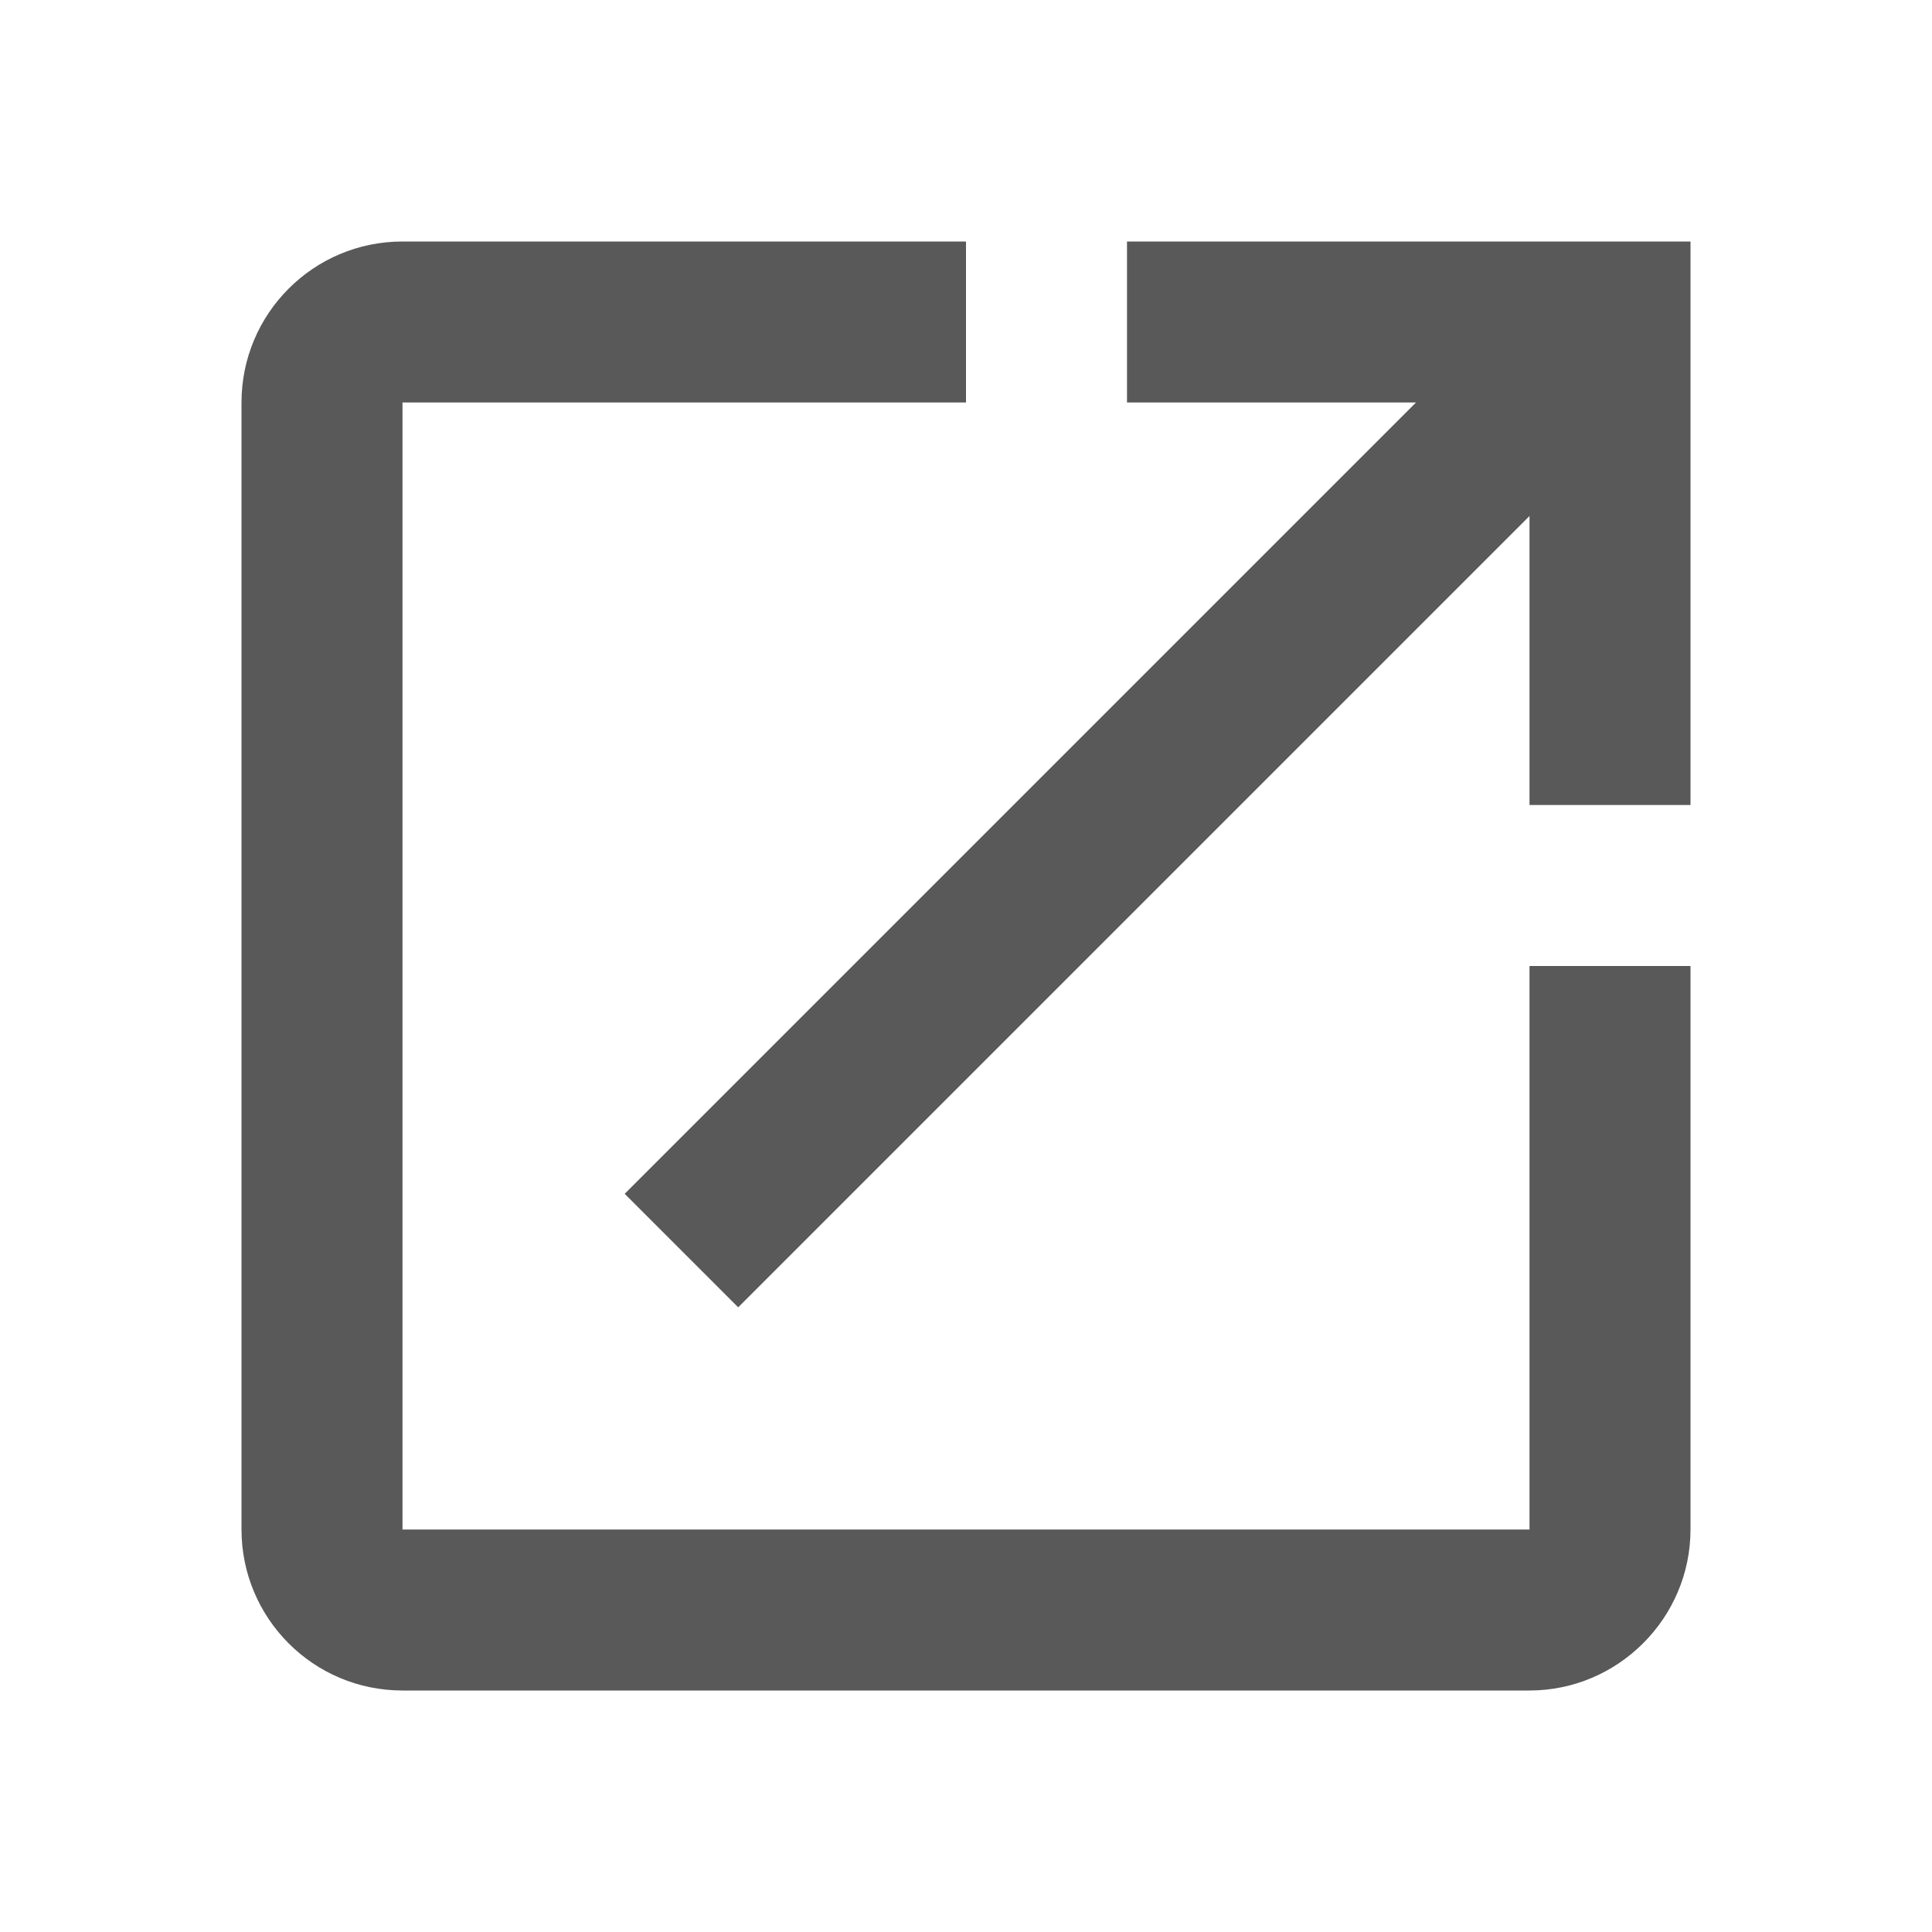
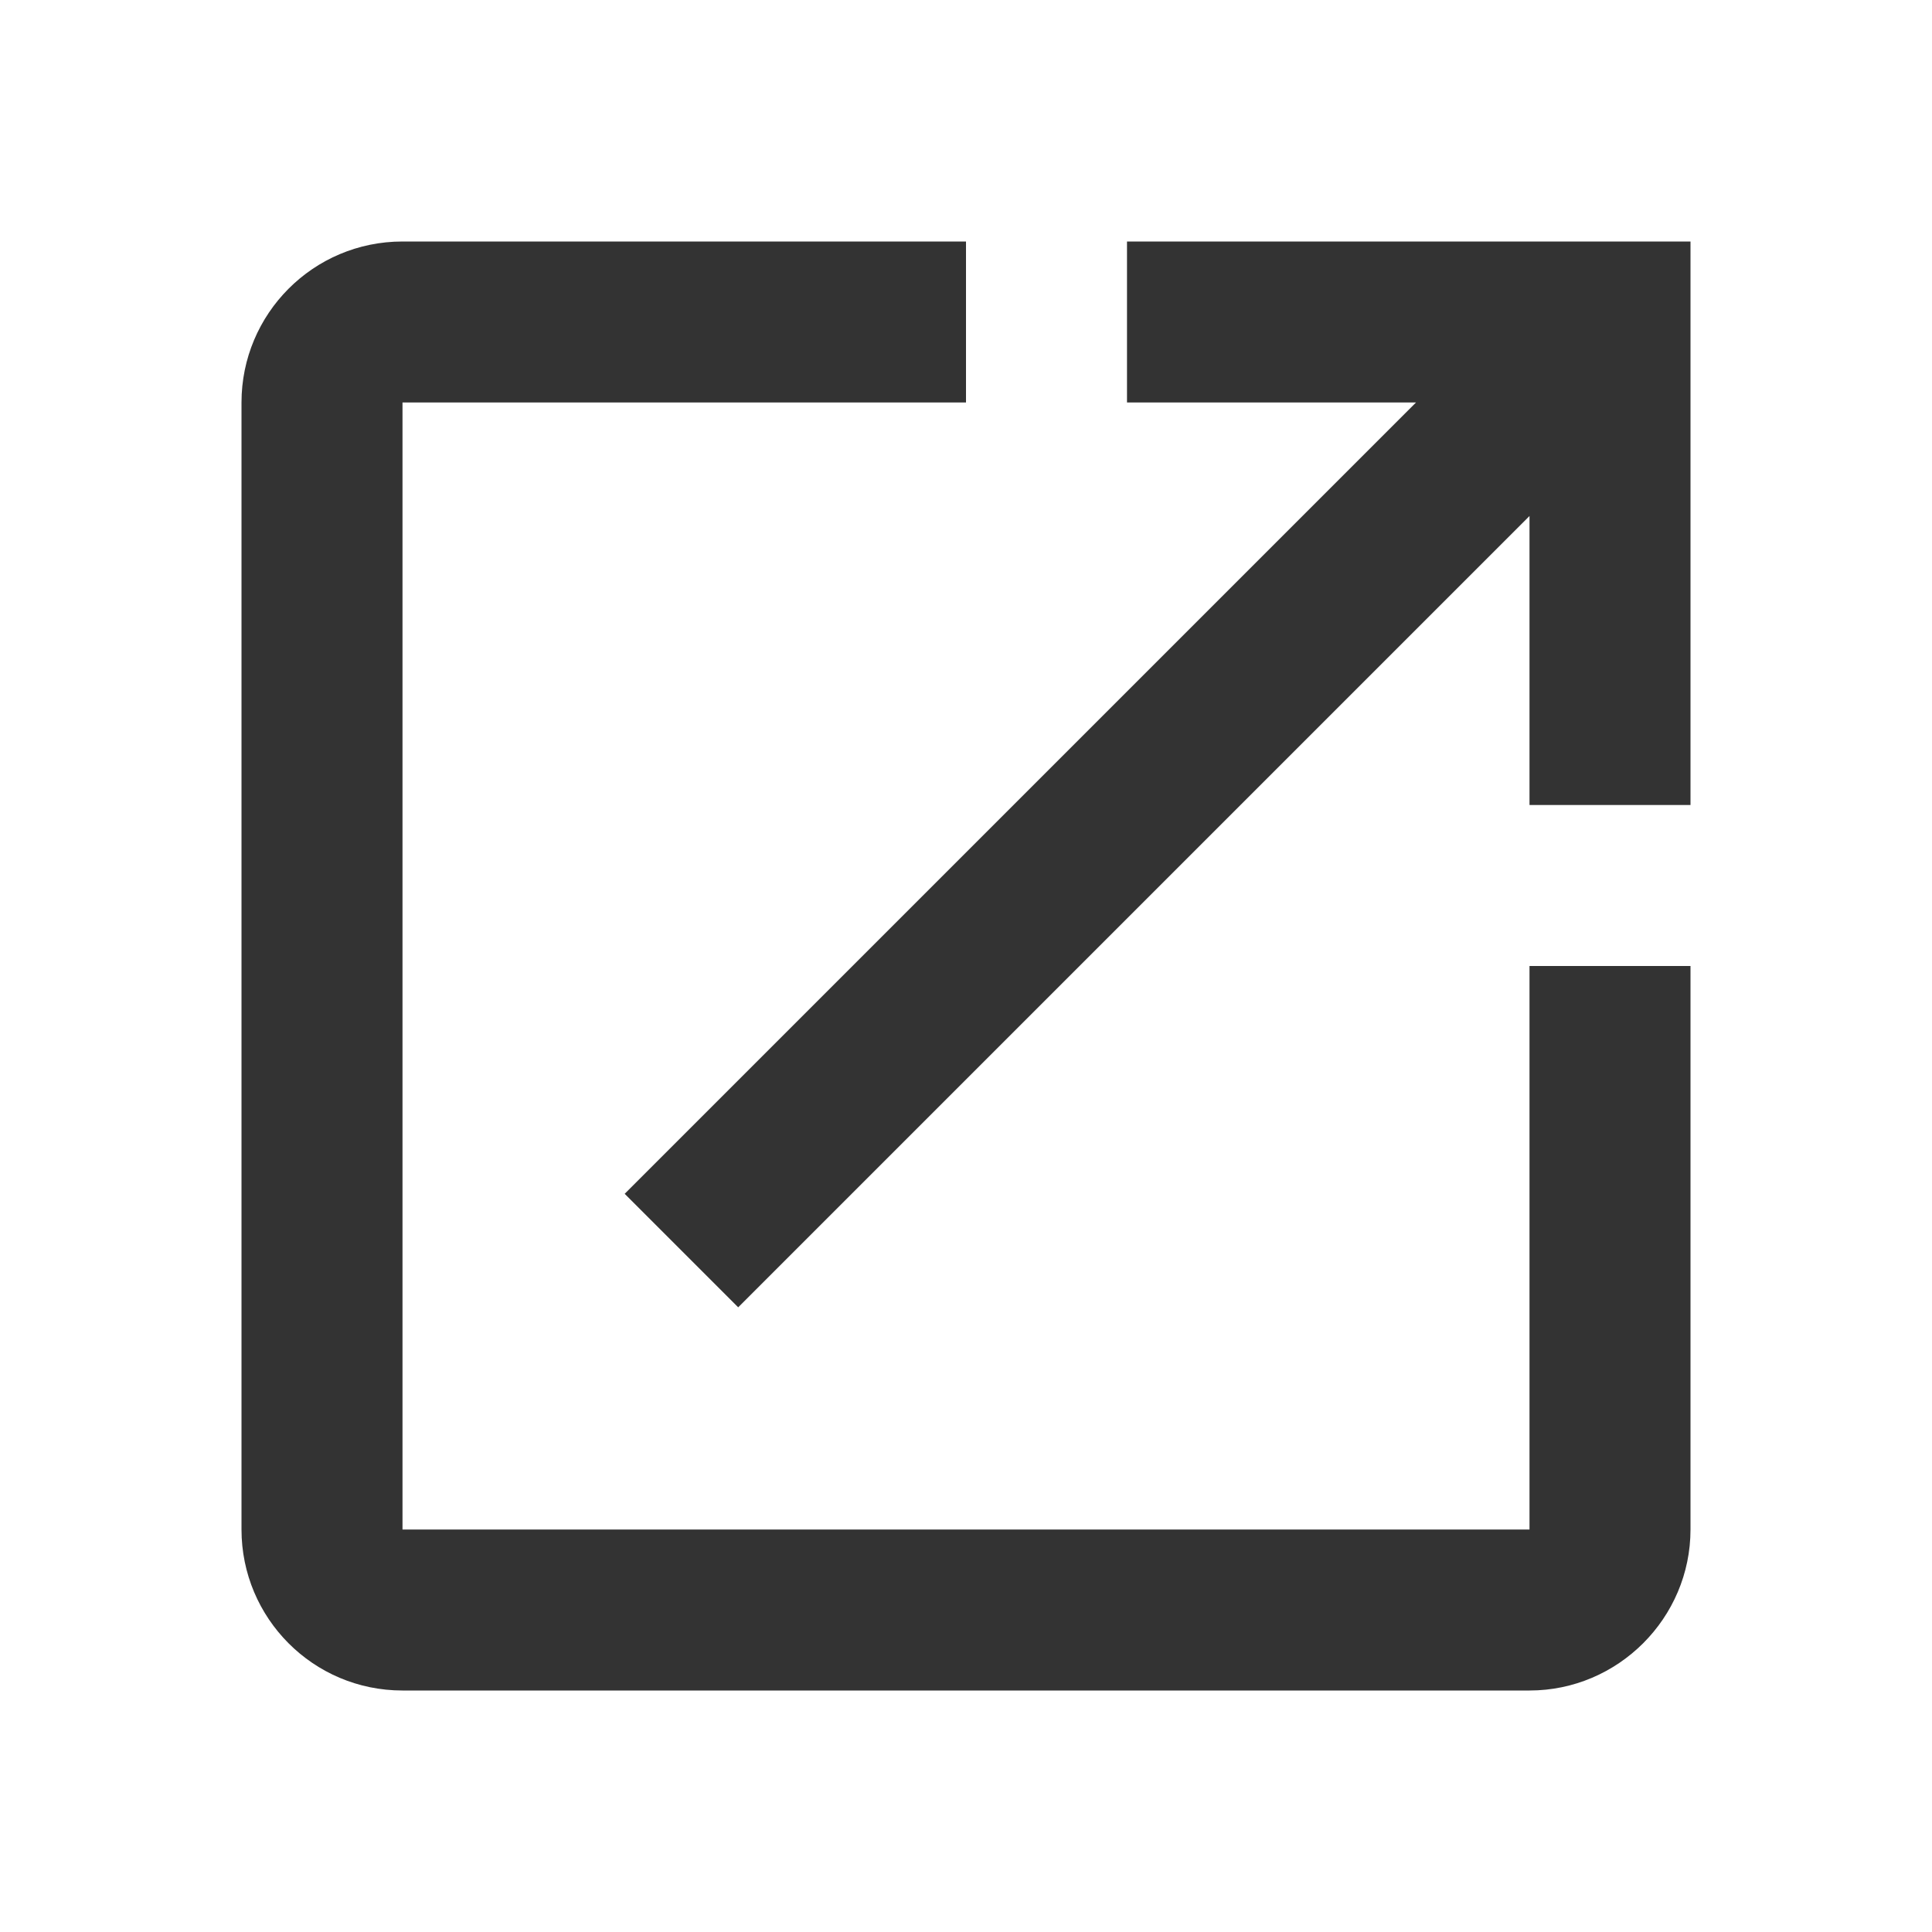
- <svg xmlns="http://www.w3.org/2000/svg" height="24px" viewBox="0 0 24 24" width="24px" fill="#595959">
+ <svg xmlns="http://www.w3.org/2000/svg" height="24px" viewBox="0 0 24 24" width="24px" fill="#333333">
  <path d="M0 0h24v24H0V0z" fill="none" />
  <path d="M19 19H5V5h7V3H5c-1.11 0-2 .9-2 2v14c0 1.1.89 2 2 2h14c1.1 0 2-.9 2-2v-7h-2v7zM14 3v2h3.59l-9.83 9.83 1.41 1.41L19 6.41V10h2V3h-7z" />
</svg>
